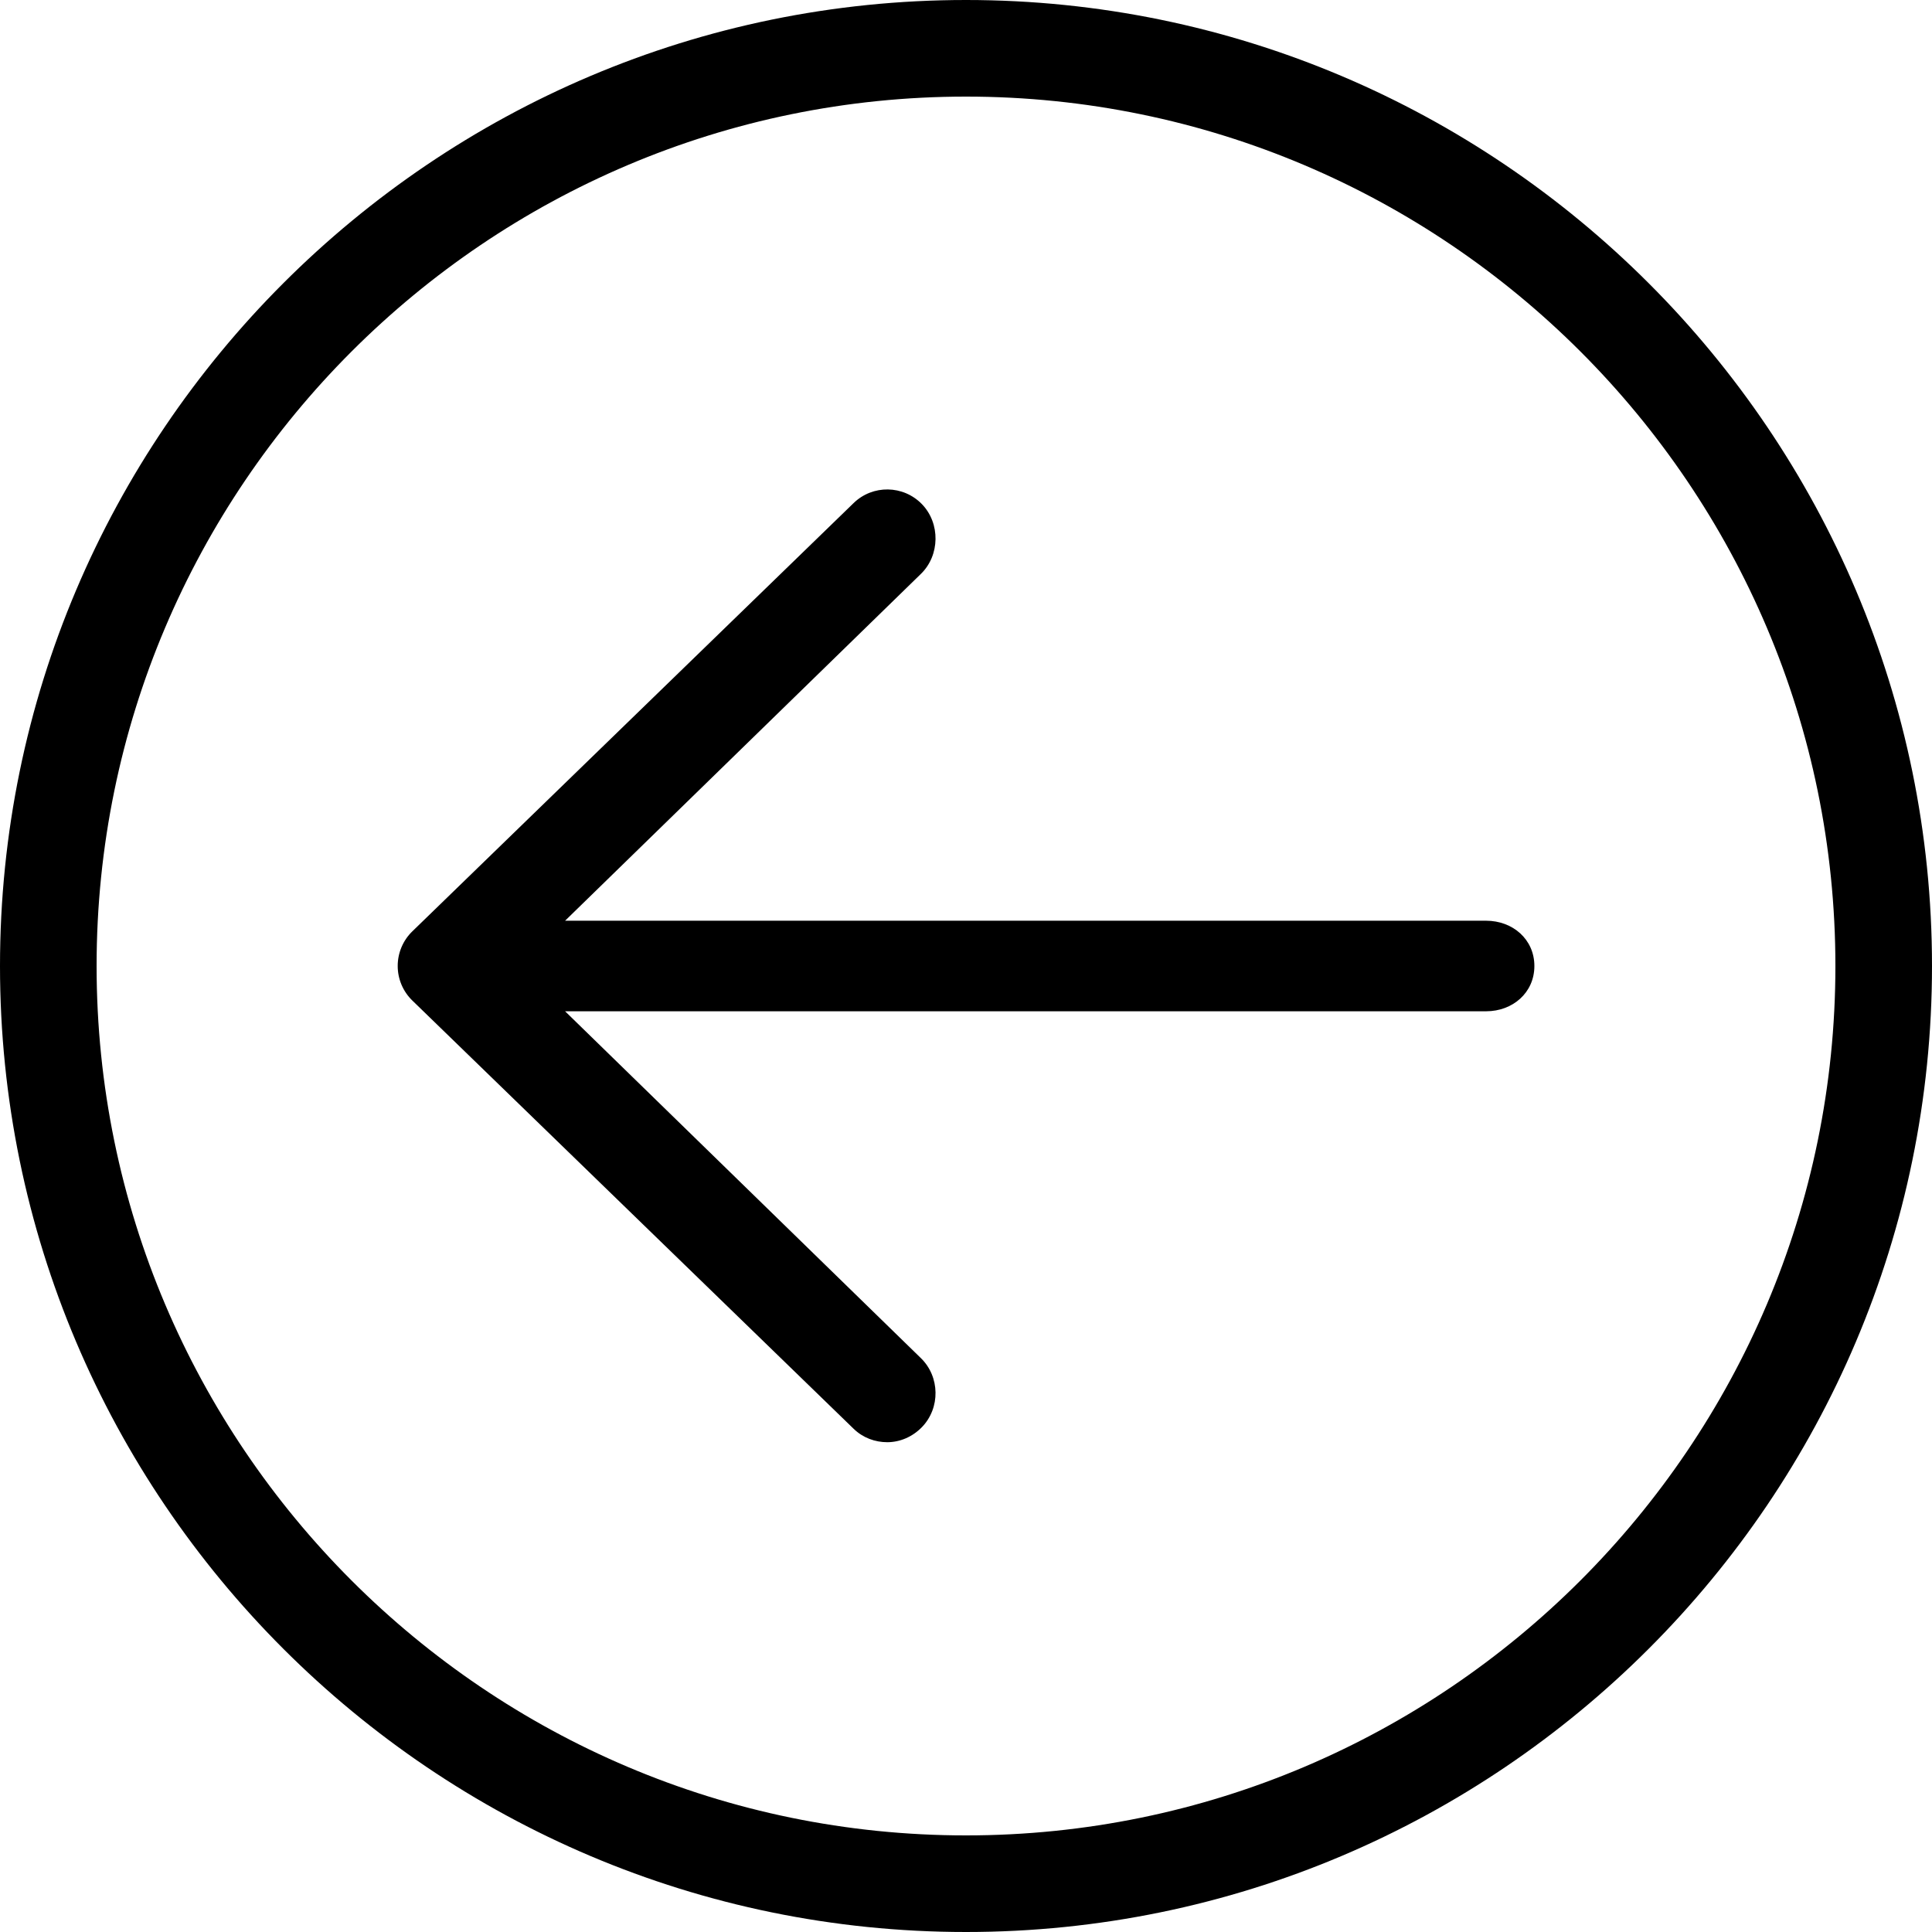
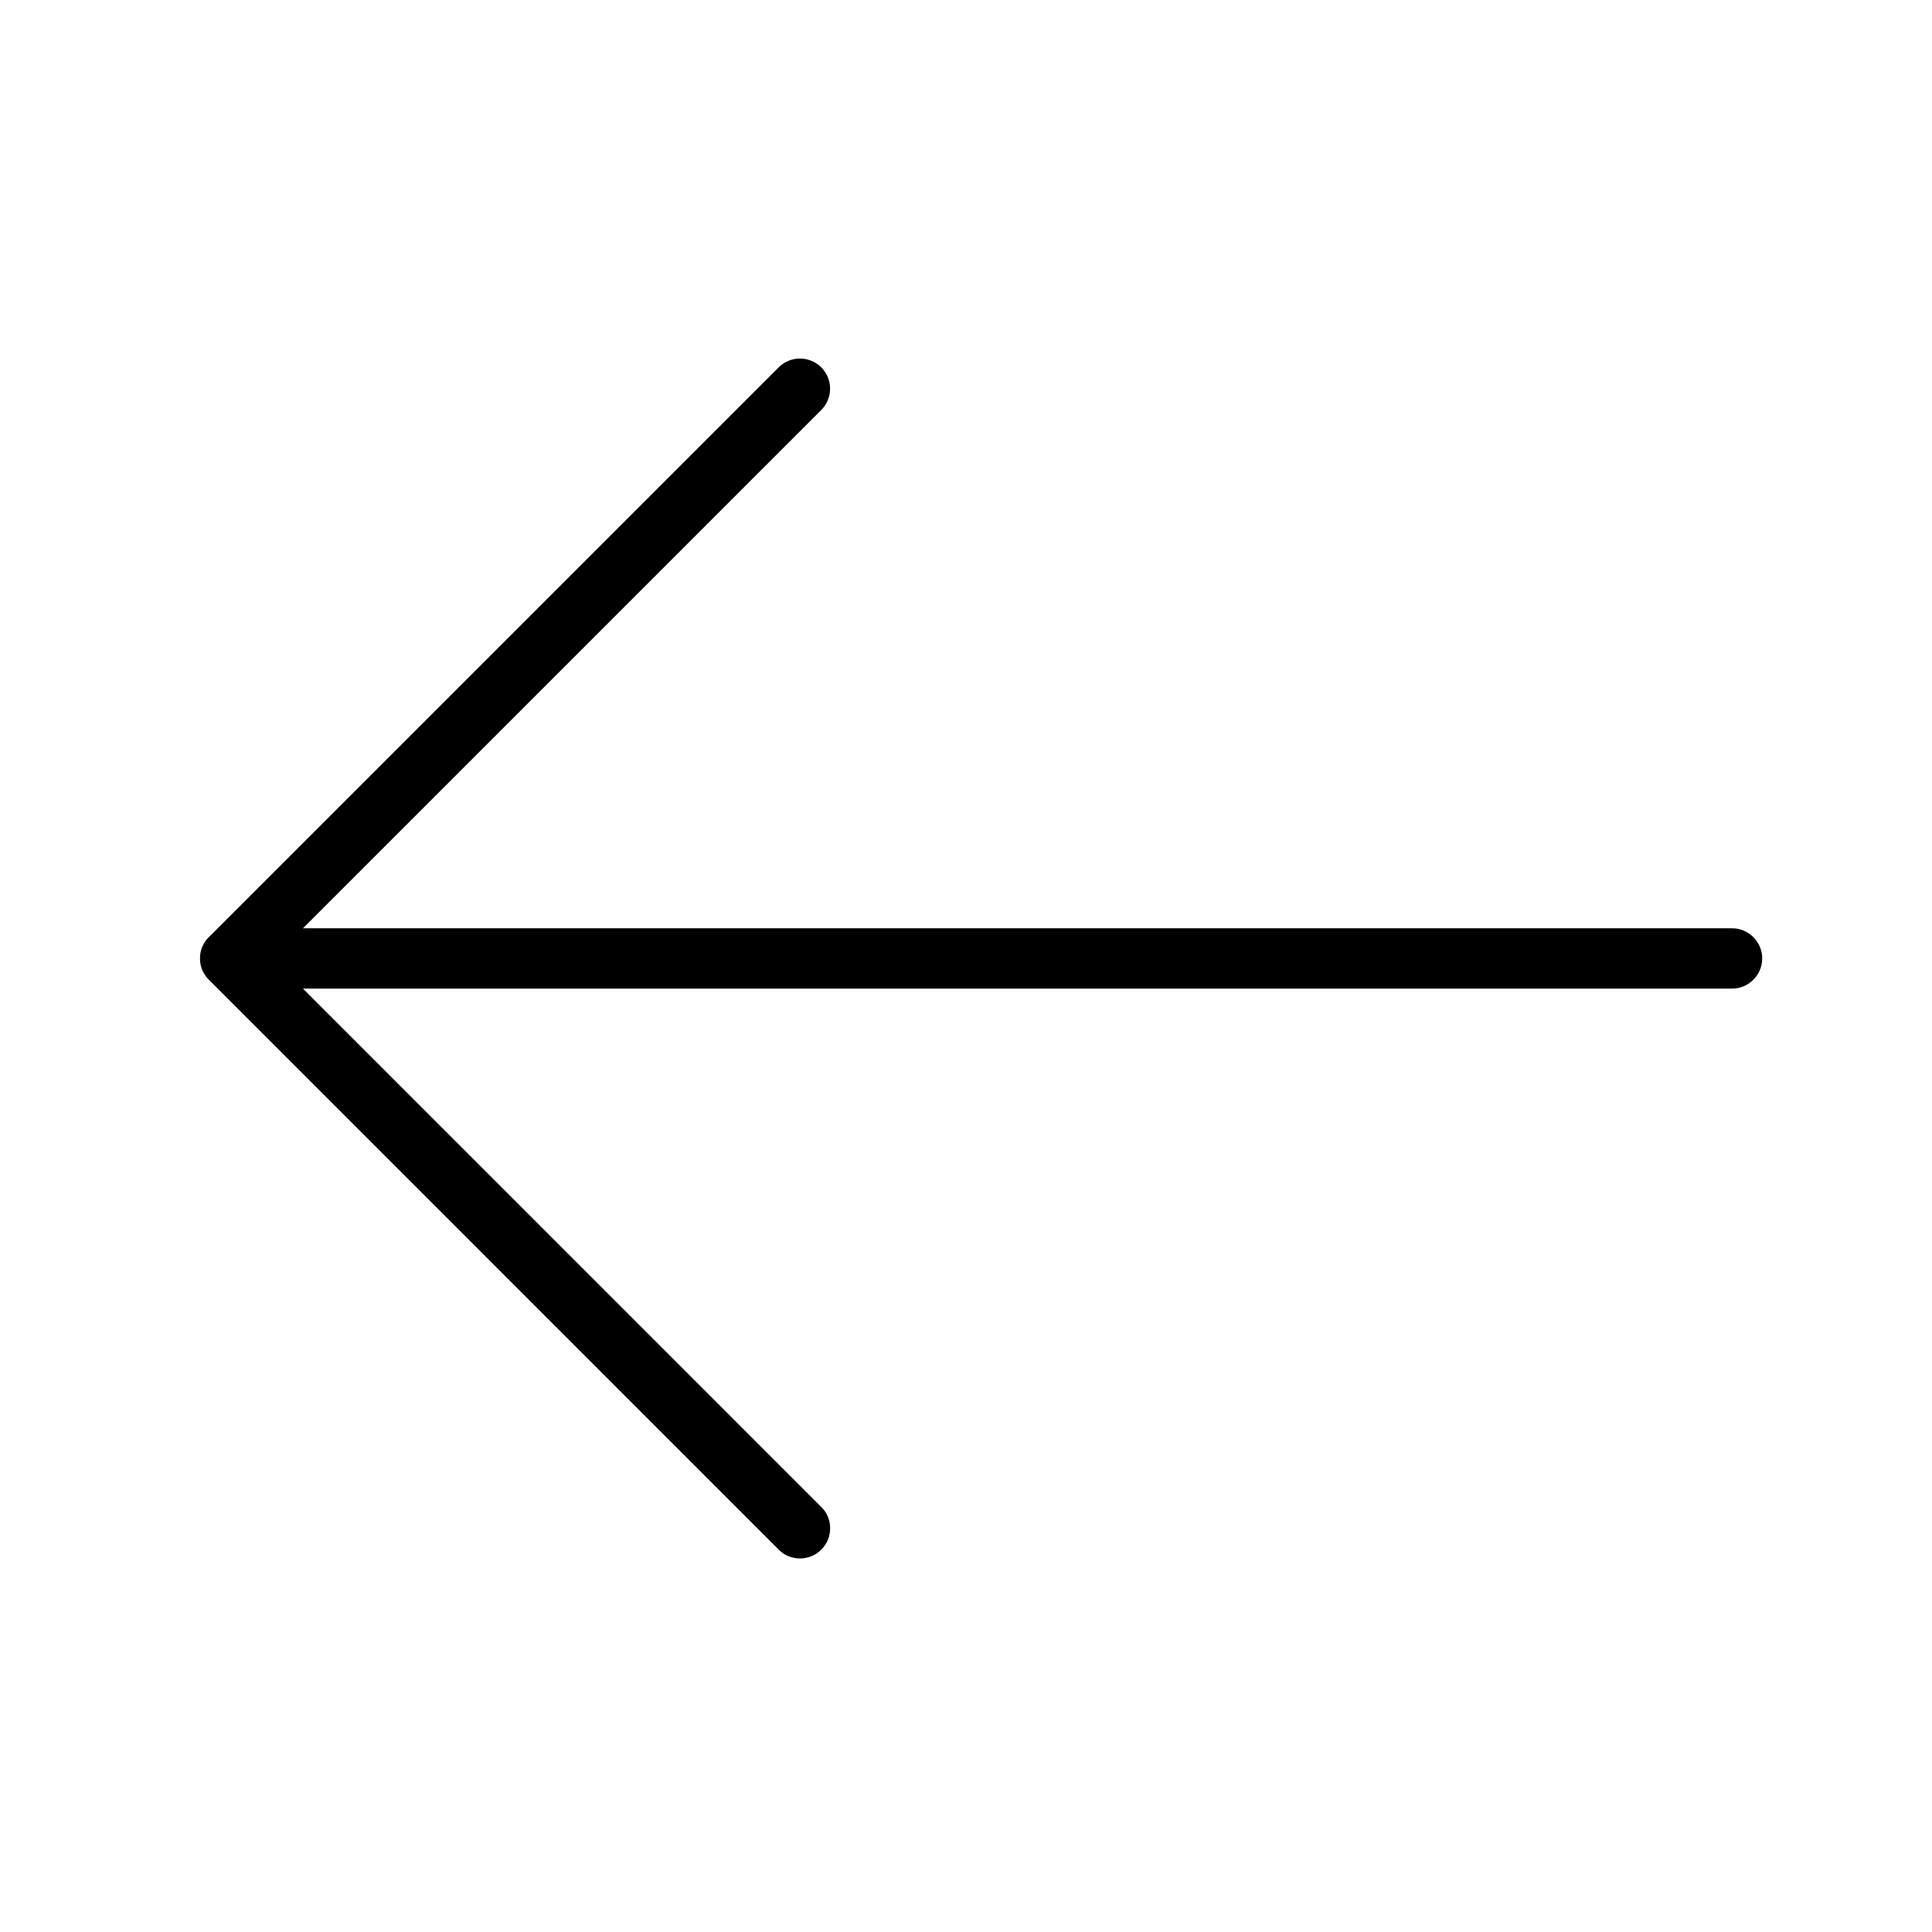
- <svg xmlns="http://www.w3.org/2000/svg" enable-background="new 0 0 256 256" height="256px" id="Layer_1" version="1.1" viewBox="0 0 256 256" width="256px" xml:space="preserve">
-   <path d="M203.313,128c0,3.534-2.865,6-6.4,6H74.878l47.141,45.956c2.538,2.463,2.597,6.616,0.138,9.149  c-1.256,1.295-2.925,1.995-4.594,1.995c-1.606,0-3.216-0.576-4.456-1.782l-58.466-56.737c-1.244-1.206-1.943-2.855-1.943-4.587  s0.699-3.385,1.943-4.591l58.466-56.743c2.528-2.459,6.584-2.401,9.05,0.139c2.459,2.534,2.4,6.789-0.138,9.251L74.878,122h122.034  C200.447,122,203.313,124.466,203.313,128z M256,128C256,57.422,198.578,0,128,0S0,57.422,0,128s57.422,128,128,128  S256,198.578,256,128z M243.2,128c0,63.521-51.679,115.2-115.2,115.2S12.8,191.521,12.8,128S64.479,12.8,128,12.8  S243.2,64.479,243.2,128z" />
+ <svg xmlns="http://www.w3.org/2000/svg" width="34px" height="34px" viewBox="0 0 34 34" version="1.1">
+   <g id="surface1">
+     <path style=" stroke:none;fill-rule:nonzero;fill:rgb(0%,0%,0%);fill-opacity:1;" d="M 14.078 27.426 C 13.941 27.426 13.805 27.375 13.703 27.27 L 3.676 17.242 C 3.582 17.148 3.527 17.027 3.52 16.902 C 3.52 16.867 3.52 16.832 3.523 16.801 C 3.535 16.699 3.578 16.602 3.648 16.52 C 3.656 16.508 3.668 16.5 3.68 16.488 L 13.703 6.465 C 13.91 6.258 14.246 6.258 14.453 6.465 C 14.66 6.672 14.66 7.008 14.453 7.215 L 5.332 16.336 L 30.48 16.336 C 30.773 16.336 31.012 16.574 31.012 16.867 C 31.012 17.16 30.773 17.398 30.48 17.398 L 5.332 17.398 L 14.453 26.52 C 14.559 26.621 14.609 26.758 14.609 26.895 C 14.609 27.031 14.559 27.168 14.453 27.27 C 14.352 27.375 14.215 27.426 14.078 27.426 Z M 14.078 27.426 " />
+   </g>
</svg>
